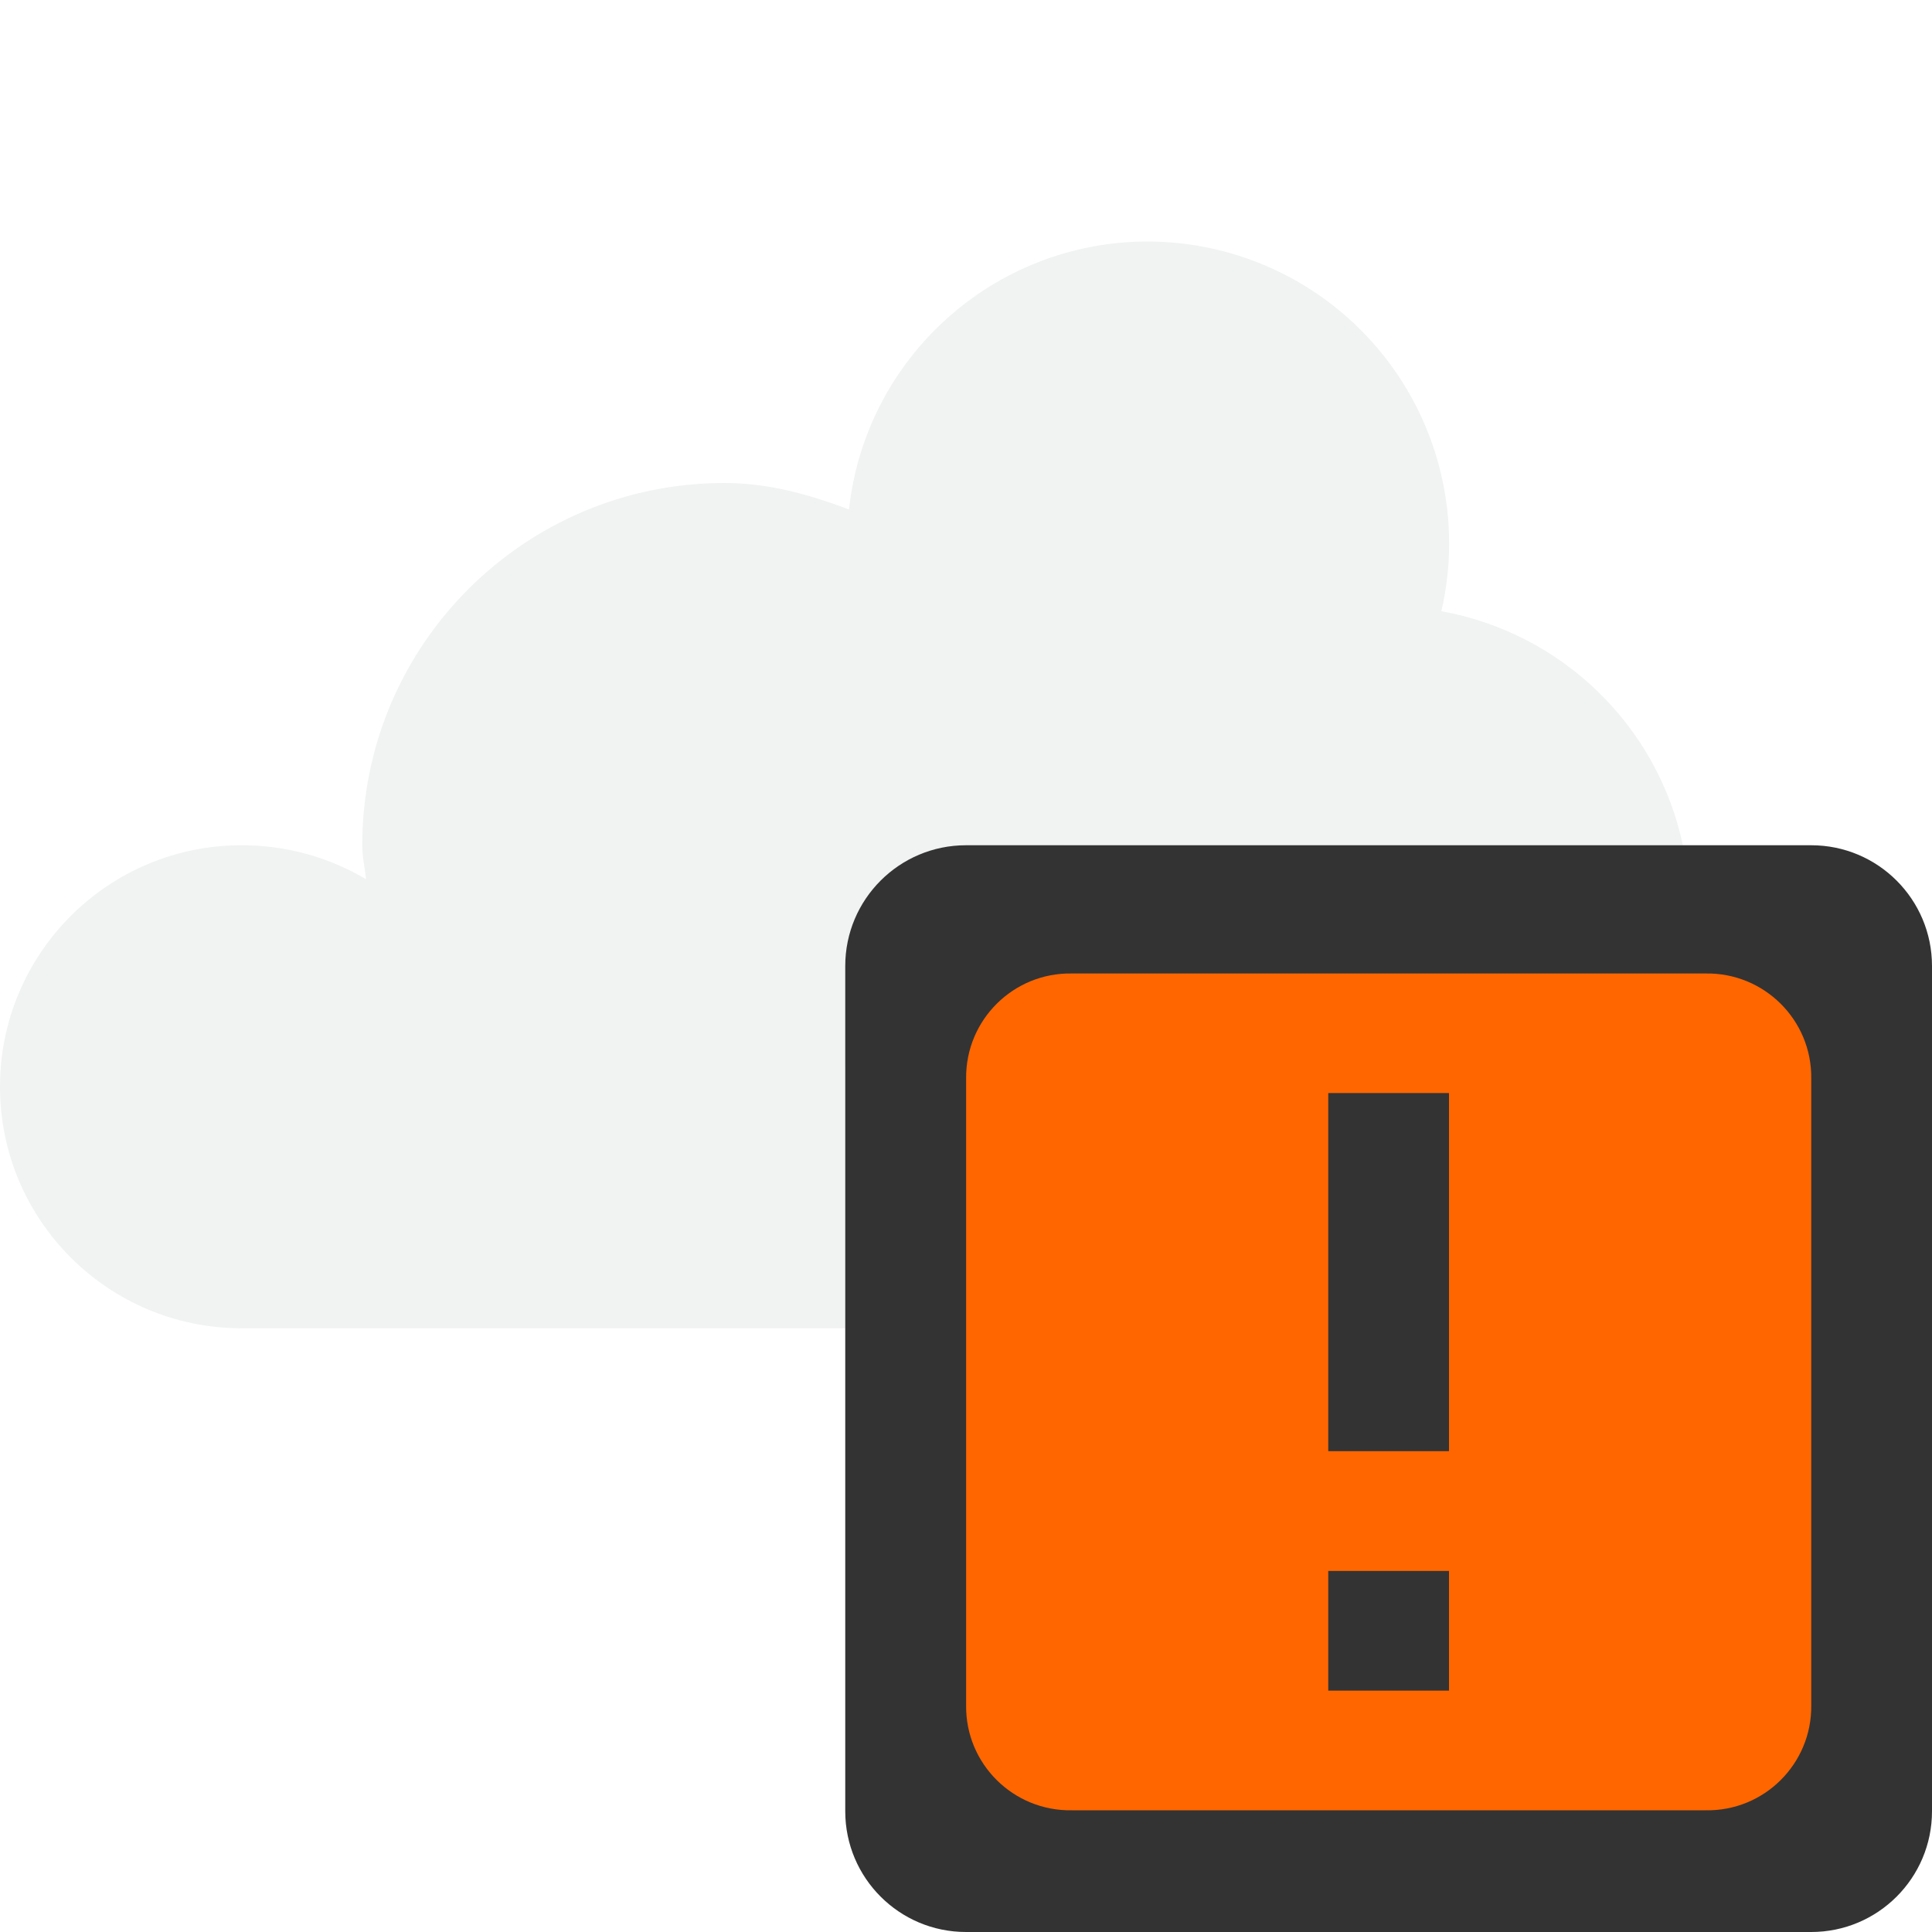
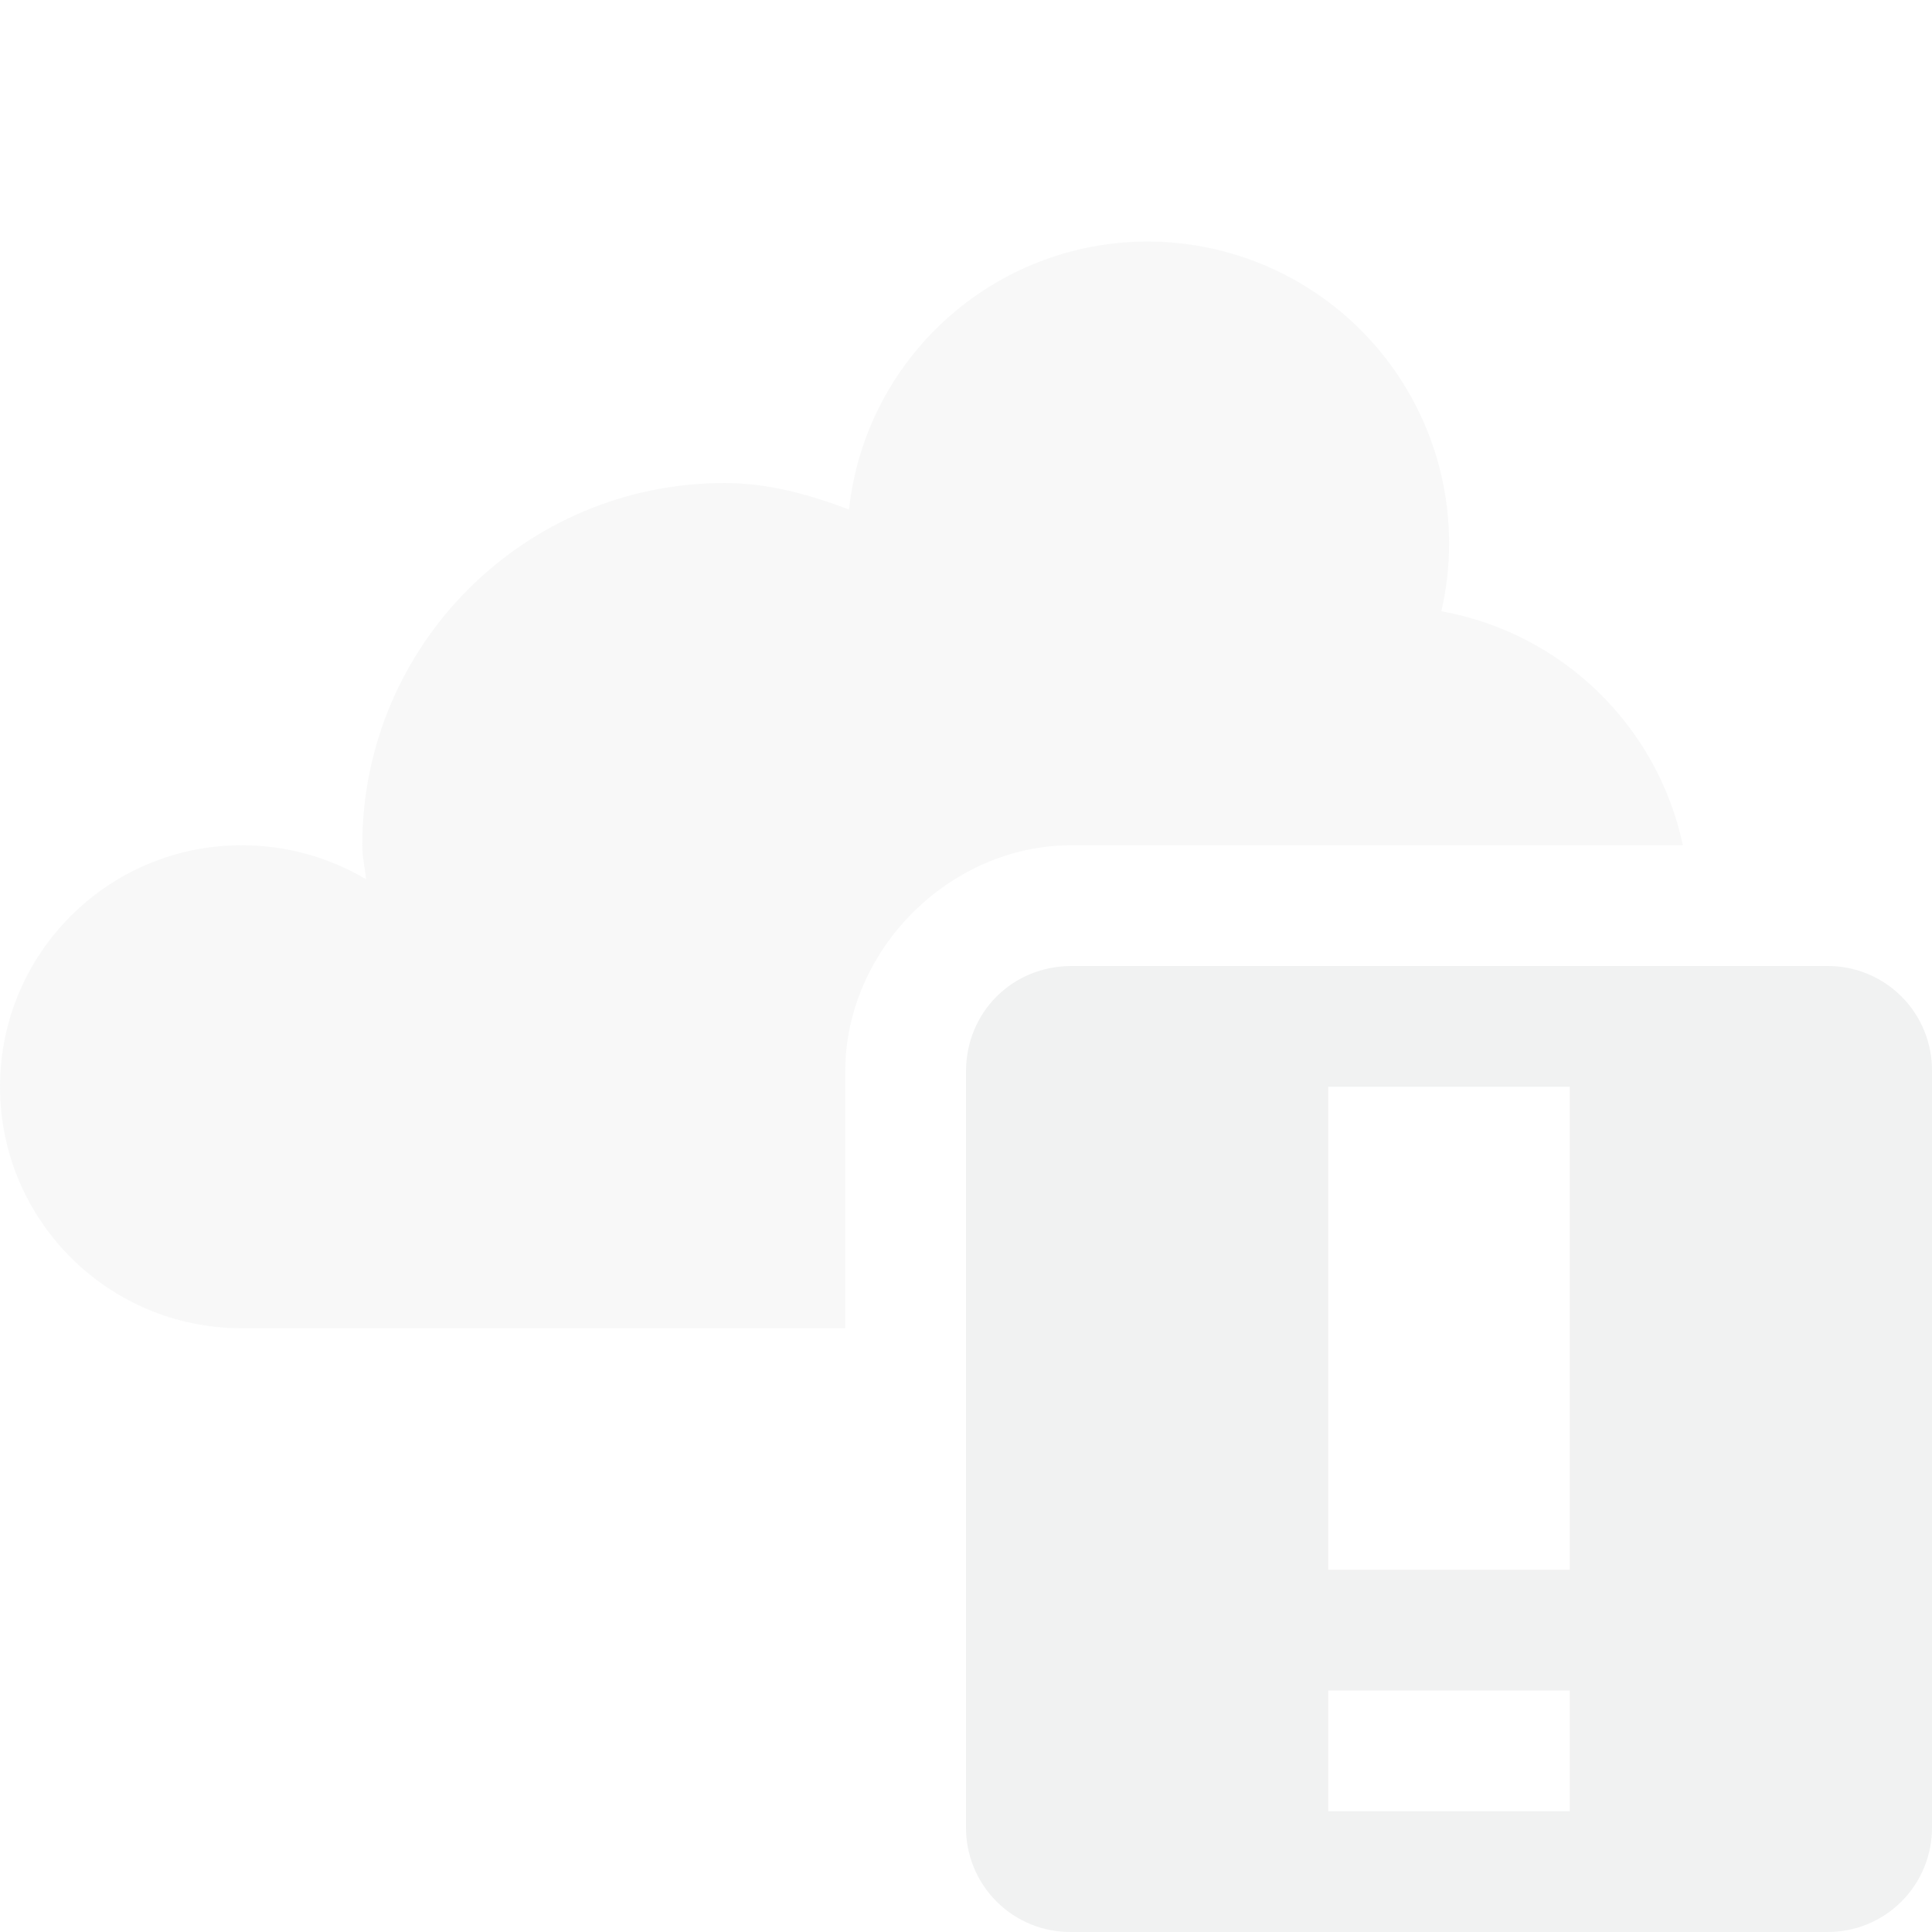
<svg xmlns="http://www.w3.org/2000/svg" version="1.1" viewBox="0 0 16 16">
-   <path d="m9.5 2a2.49 2.49 0 0 0 -2.469 2.219c-0.327-0.122-0.661-0.219-1.031-0.219a3 3 0 0 0 -3 3c0 0.098 0.022 0.185 0.031 0.281a2.014 2.014 0 0 0 -1.031 -0.281 2 2 0 1 0 0 4h5v-2.125c0-1.01 0.865-1.875 1.875-1.875h5.062a2.499 2.499 0 0 0 -2 -1.938 2.5 2.5 0 0 0 -2.437 -3.062z" overflow="visible" fill="#f1f2f2" />
-   <rect ry="1" height="9" width="9" y="7" x="7" fill="#333" />
-   <path style="color:#f1f2f2" d="m8.876 8.062c-0.483-0.008-0.878 0.383-0.875 0.866v5.196c-0.005 0.484 0.391 0.876 0.875 0.868h5.249c0.484 0.009 0.88-0.384 0.875-0.868v-5.194c0.005-0.484-0.391-0.876-0.875-0.868zm2.124 0.99h1v2.966h-1zm0 3.958h1v0.991h-1z" class="warning" overflow="visible" fill="#f60" />
+   <path opacity=".5" d="m9.5 2a2.49 2.49 0 0 0 -2.469 2.219c-0.327-0.122-0.661-0.219-1.031-0.219a3 3 0 0 0 -3 3c0 0.098 0.022 0.185 0.031 0.281a2.014 2.014 0 0 0 -1.031 -0.281 2 2 0 1 0 0 4h5v-2.125c0-1.01 0.865-1.875 1.875-1.875h5.062a2.499 2.499 0 0 0 -2 -1.938 2.5 2.5 0 0 0 -2.437 -3.062z" overflow="visible" fill="#f1f2f2" />
+   <path fill="#f1f2f2" d="m8.875 16a0.863 0.863 0 0 1 -0.875 -0.875v-6.25c0-0.492 0.383-0.875 0.875-0.875h6.25a0.863 0.863 0 0 1 0.875 0.875v6.25a0.863 0.863 0 0 1 -0.875 0.875zm2.125-1h2v-1h-2zm0-2h2v-4h-2z" />
</svg>
